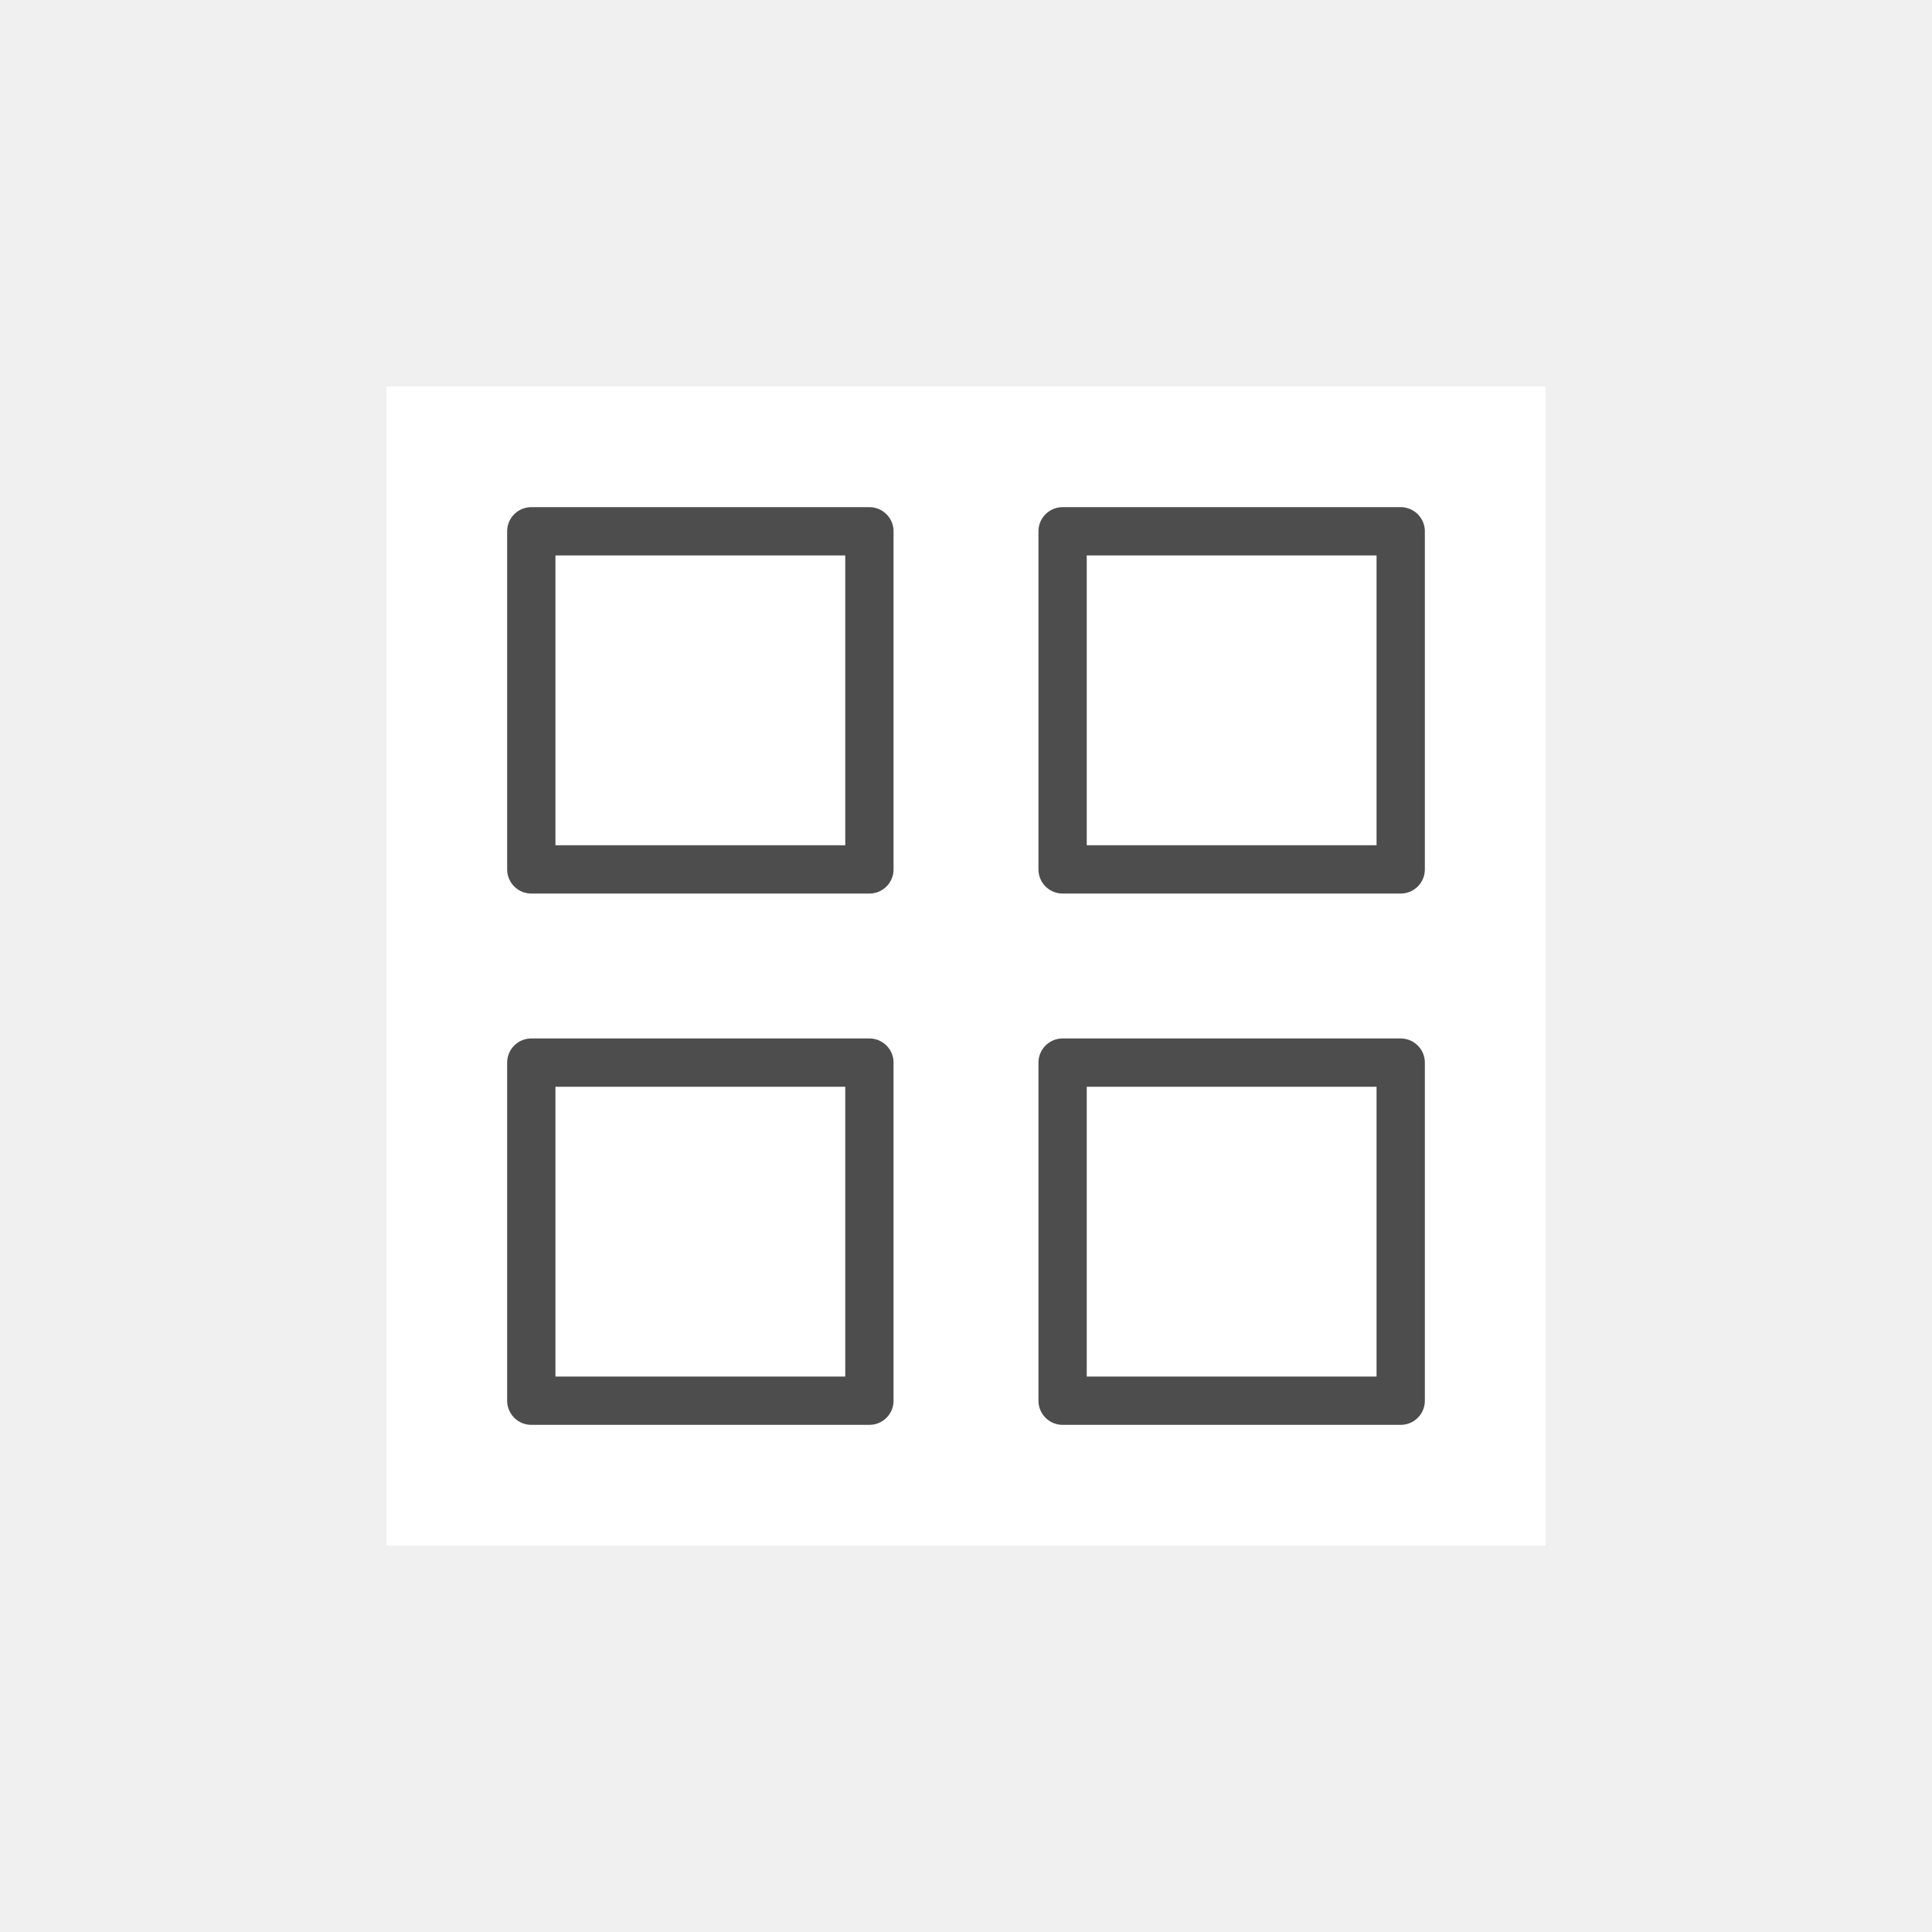
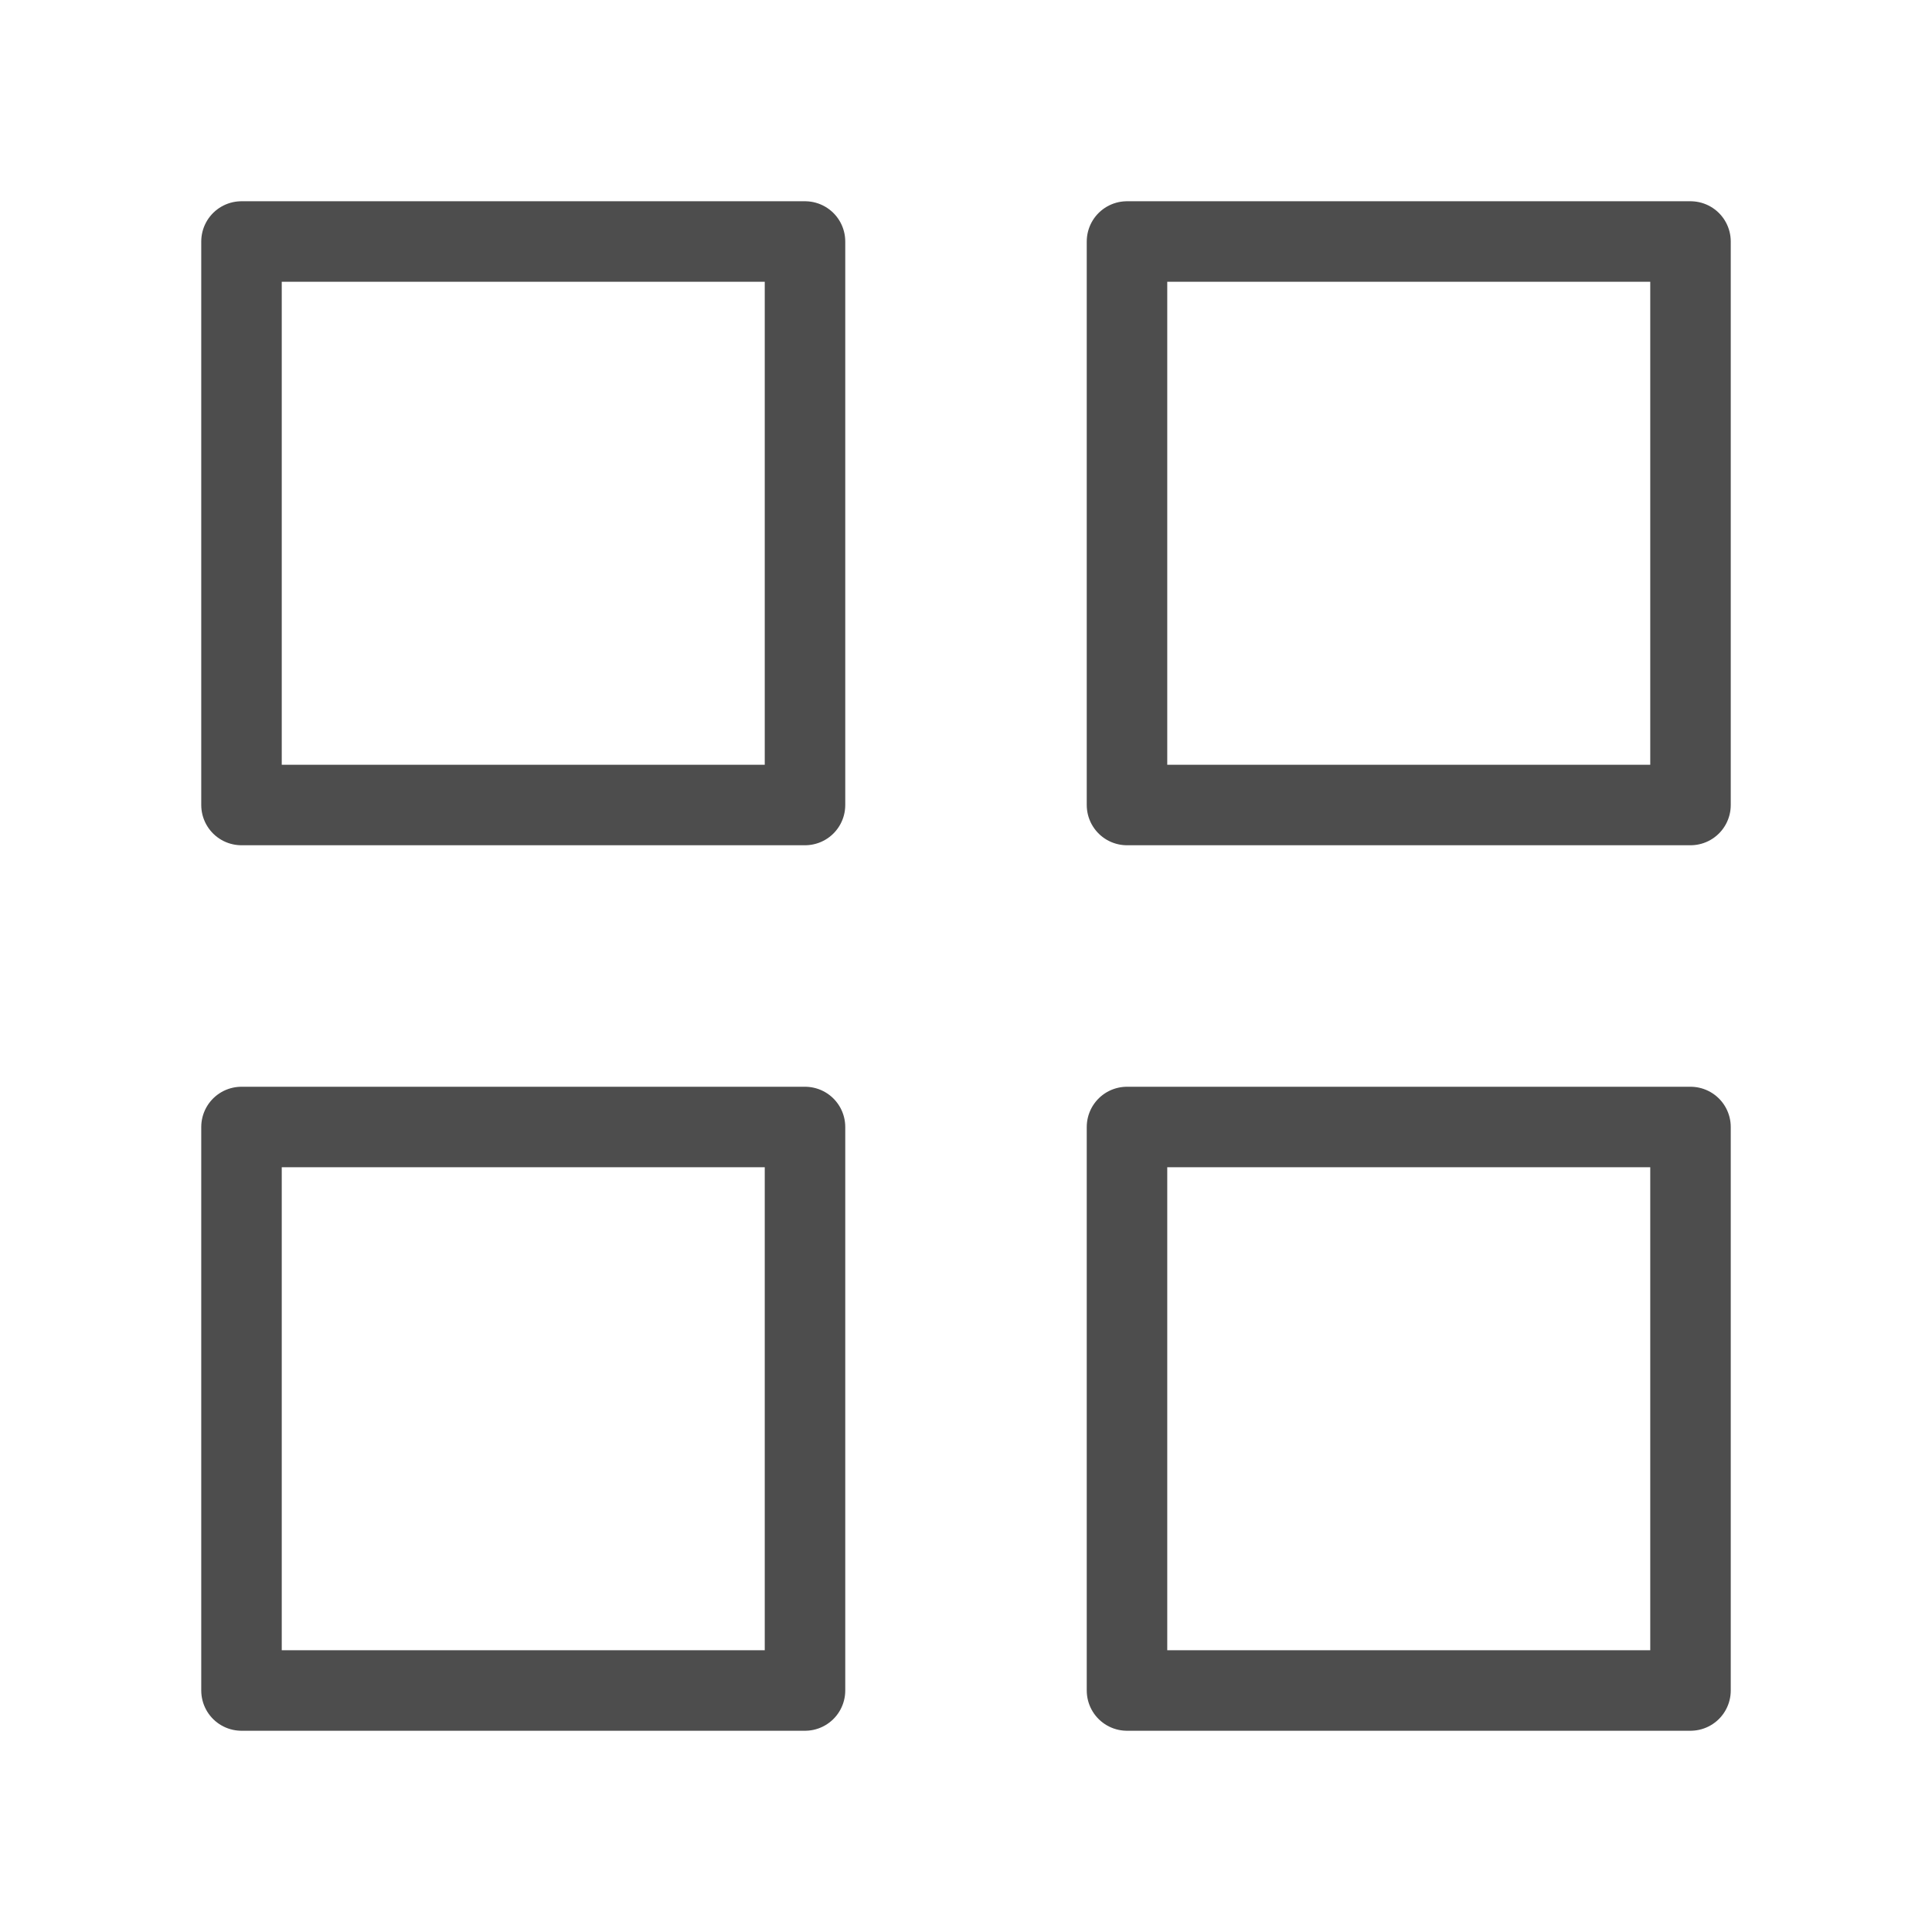
- <svg xmlns="http://www.w3.org/2000/svg" width="40" height="40" viewBox="0 0 40 40" fill="none">
-   <rect width="24" height="24" transform="translate(8 8)" fill="white" />
-   <path fill-rule="evenodd" clip-rule="evenodd" d="M11 11H18V18H11V11Z" stroke="#212121" stroke-opacity="0.8" stroke-linecap="round" stroke-linejoin="round" />
-   <path fill-rule="evenodd" clip-rule="evenodd" d="M22 11H29V18H22V11Z" stroke="#212121" stroke-opacity="0.8" stroke-linecap="round" stroke-linejoin="round" />
-   <path fill-rule="evenodd" clip-rule="evenodd" d="M22 22H29V29H22V22Z" stroke="#212121" stroke-opacity="0.8" stroke-linecap="round" stroke-linejoin="round" />
-   <path fill-rule="evenodd" clip-rule="evenodd" d="M11 22H18V29H11V22Z" stroke="#212121" stroke-opacity="0.8" stroke-linecap="round" stroke-linejoin="round" />
+ <svg xmlns="http://www.w3.org/2000/svg" width="24" height="24" viewBox="0 0 24 24" fill="none">
+   <rect width="24" height="24" fill="white" />
+   <path fill-rule="evenodd" clip-rule="evenodd" d="M3 3H10V10H3V3Z" stroke="#212121" stroke-opacity="0.8" stroke-linecap="round" stroke-linejoin="round" />
+   <path fill-rule="evenodd" clip-rule="evenodd" d="M14 3H21V10H14V3Z" stroke="#212121" stroke-opacity="0.8" stroke-linecap="round" stroke-linejoin="round" />
+   <path fill-rule="evenodd" clip-rule="evenodd" d="M14 14H21V21H14V14Z" stroke="#212121" stroke-opacity="0.8" stroke-linecap="round" stroke-linejoin="round" />
+   <path fill-rule="evenodd" clip-rule="evenodd" d="M3 14H10V21H3V14Z" stroke="#212121" stroke-opacity="0.8" stroke-linecap="round" stroke-linejoin="round" />
</svg>
